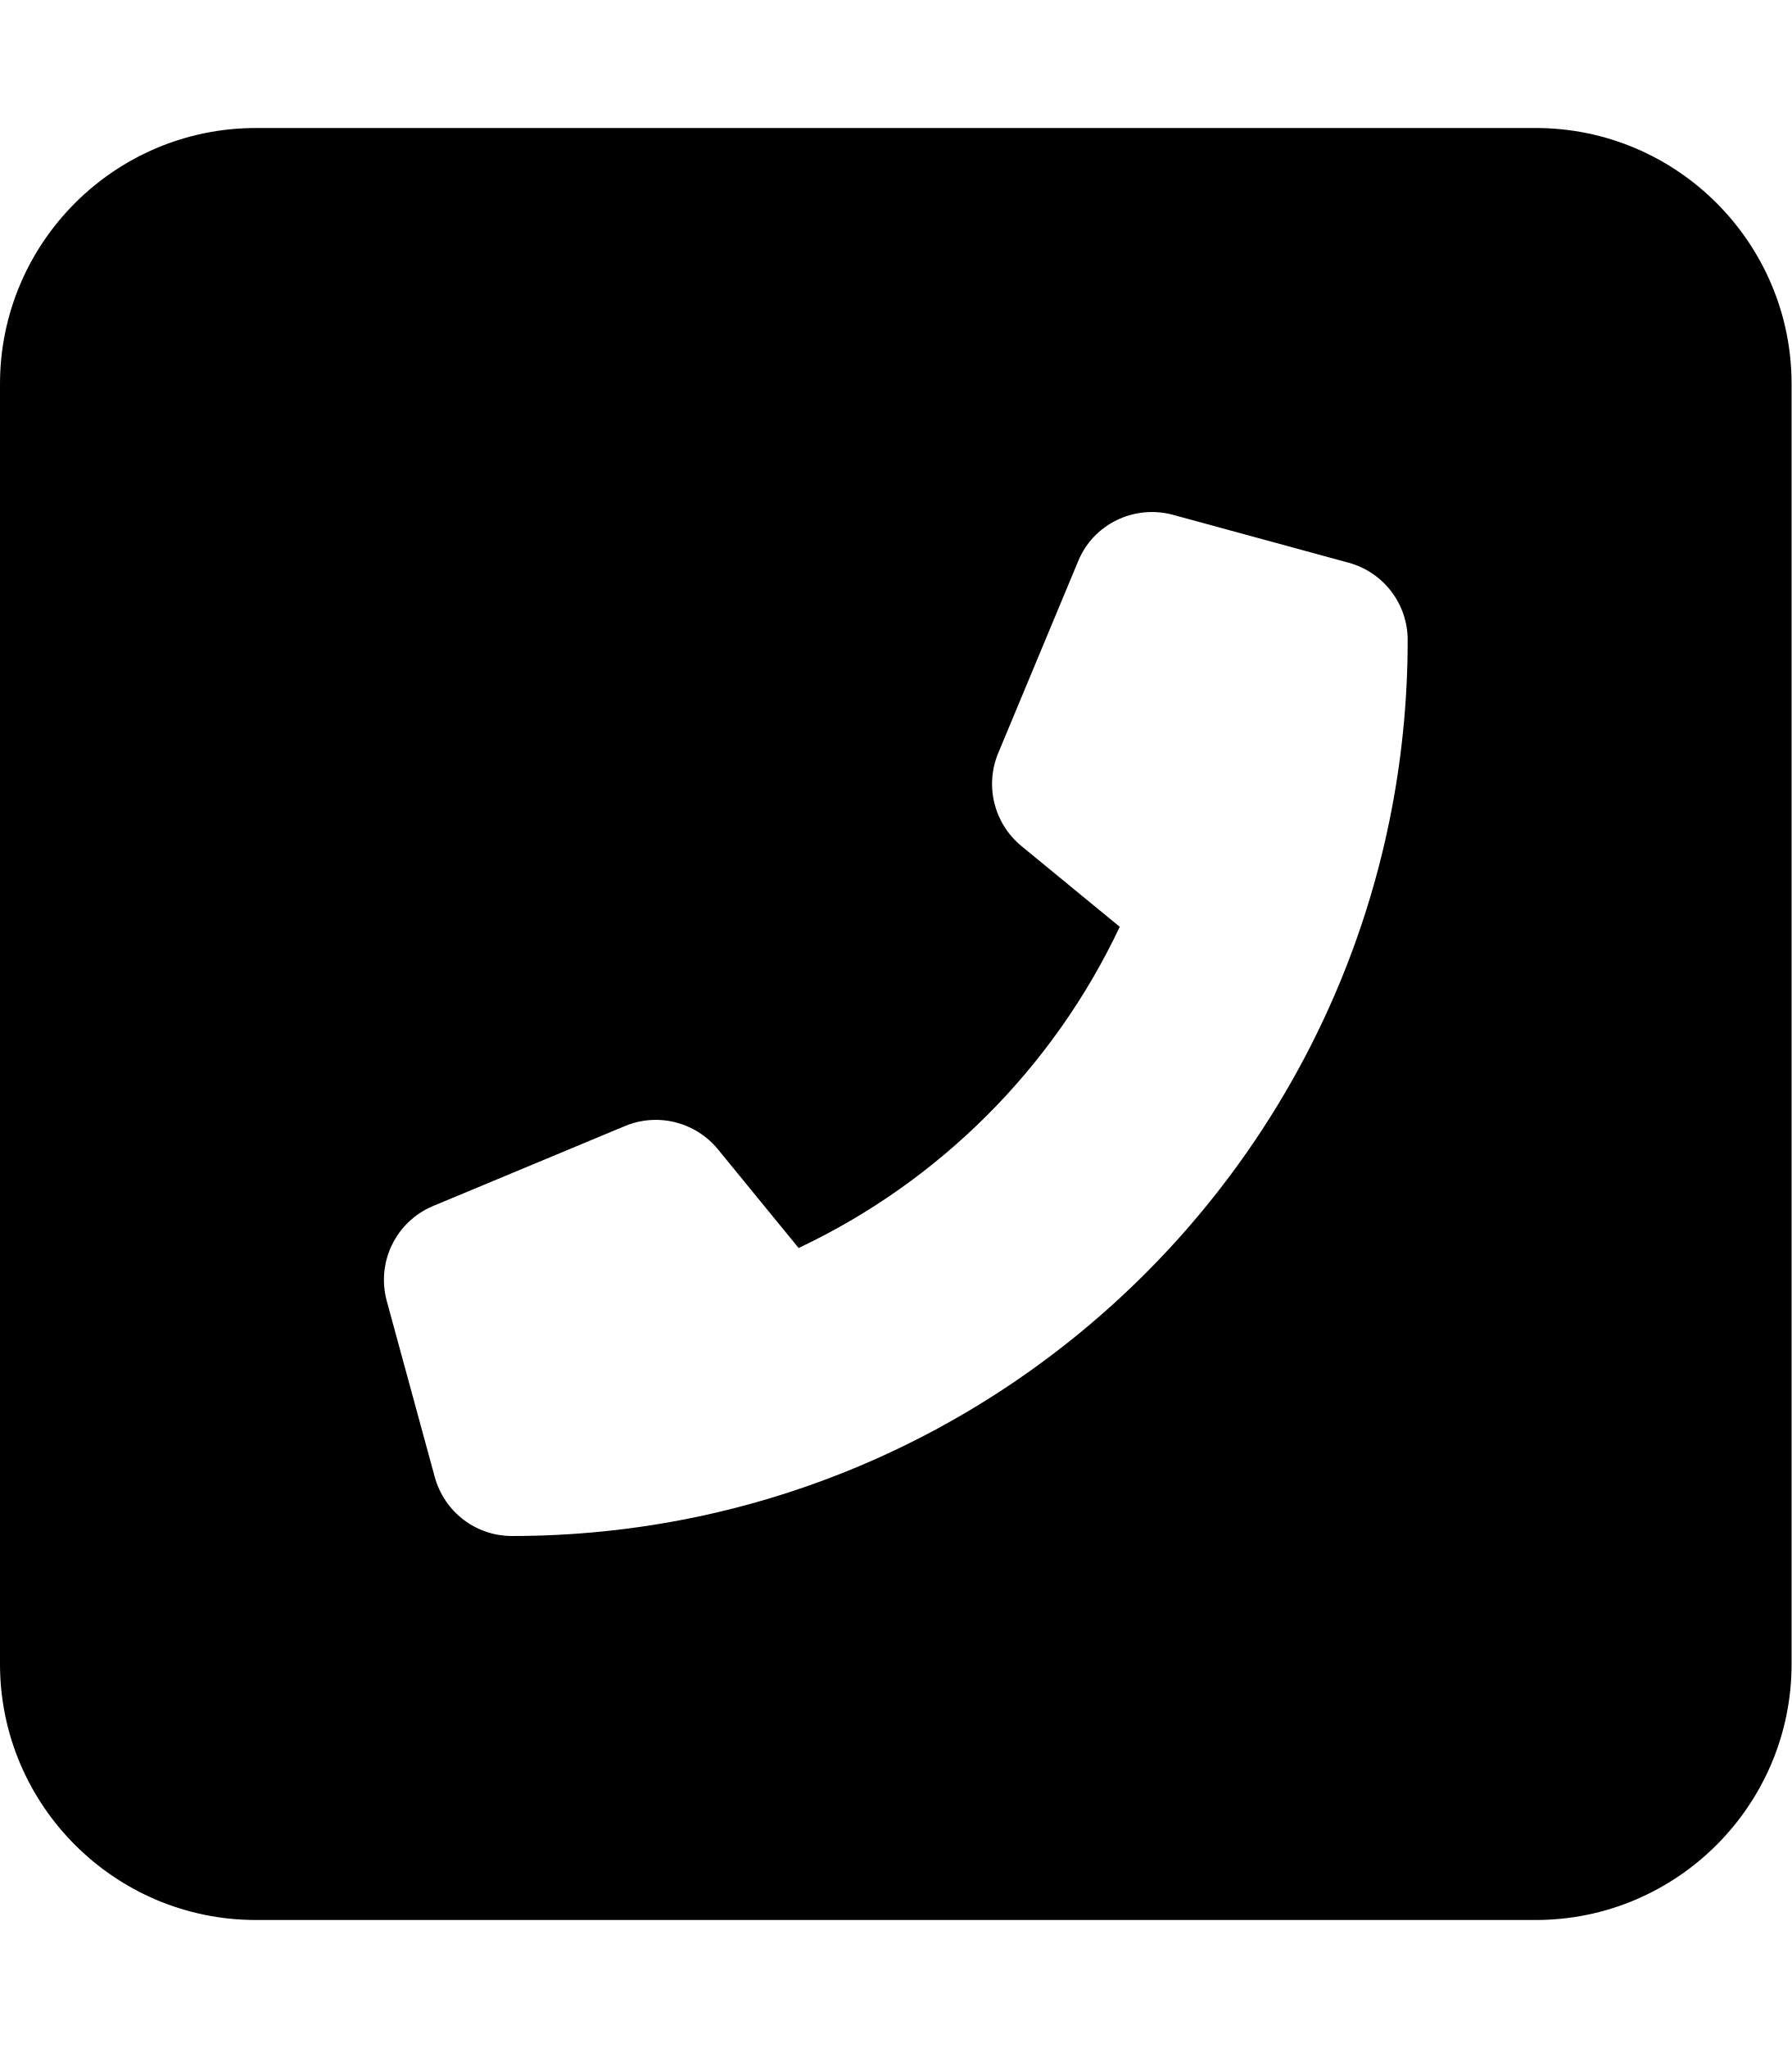
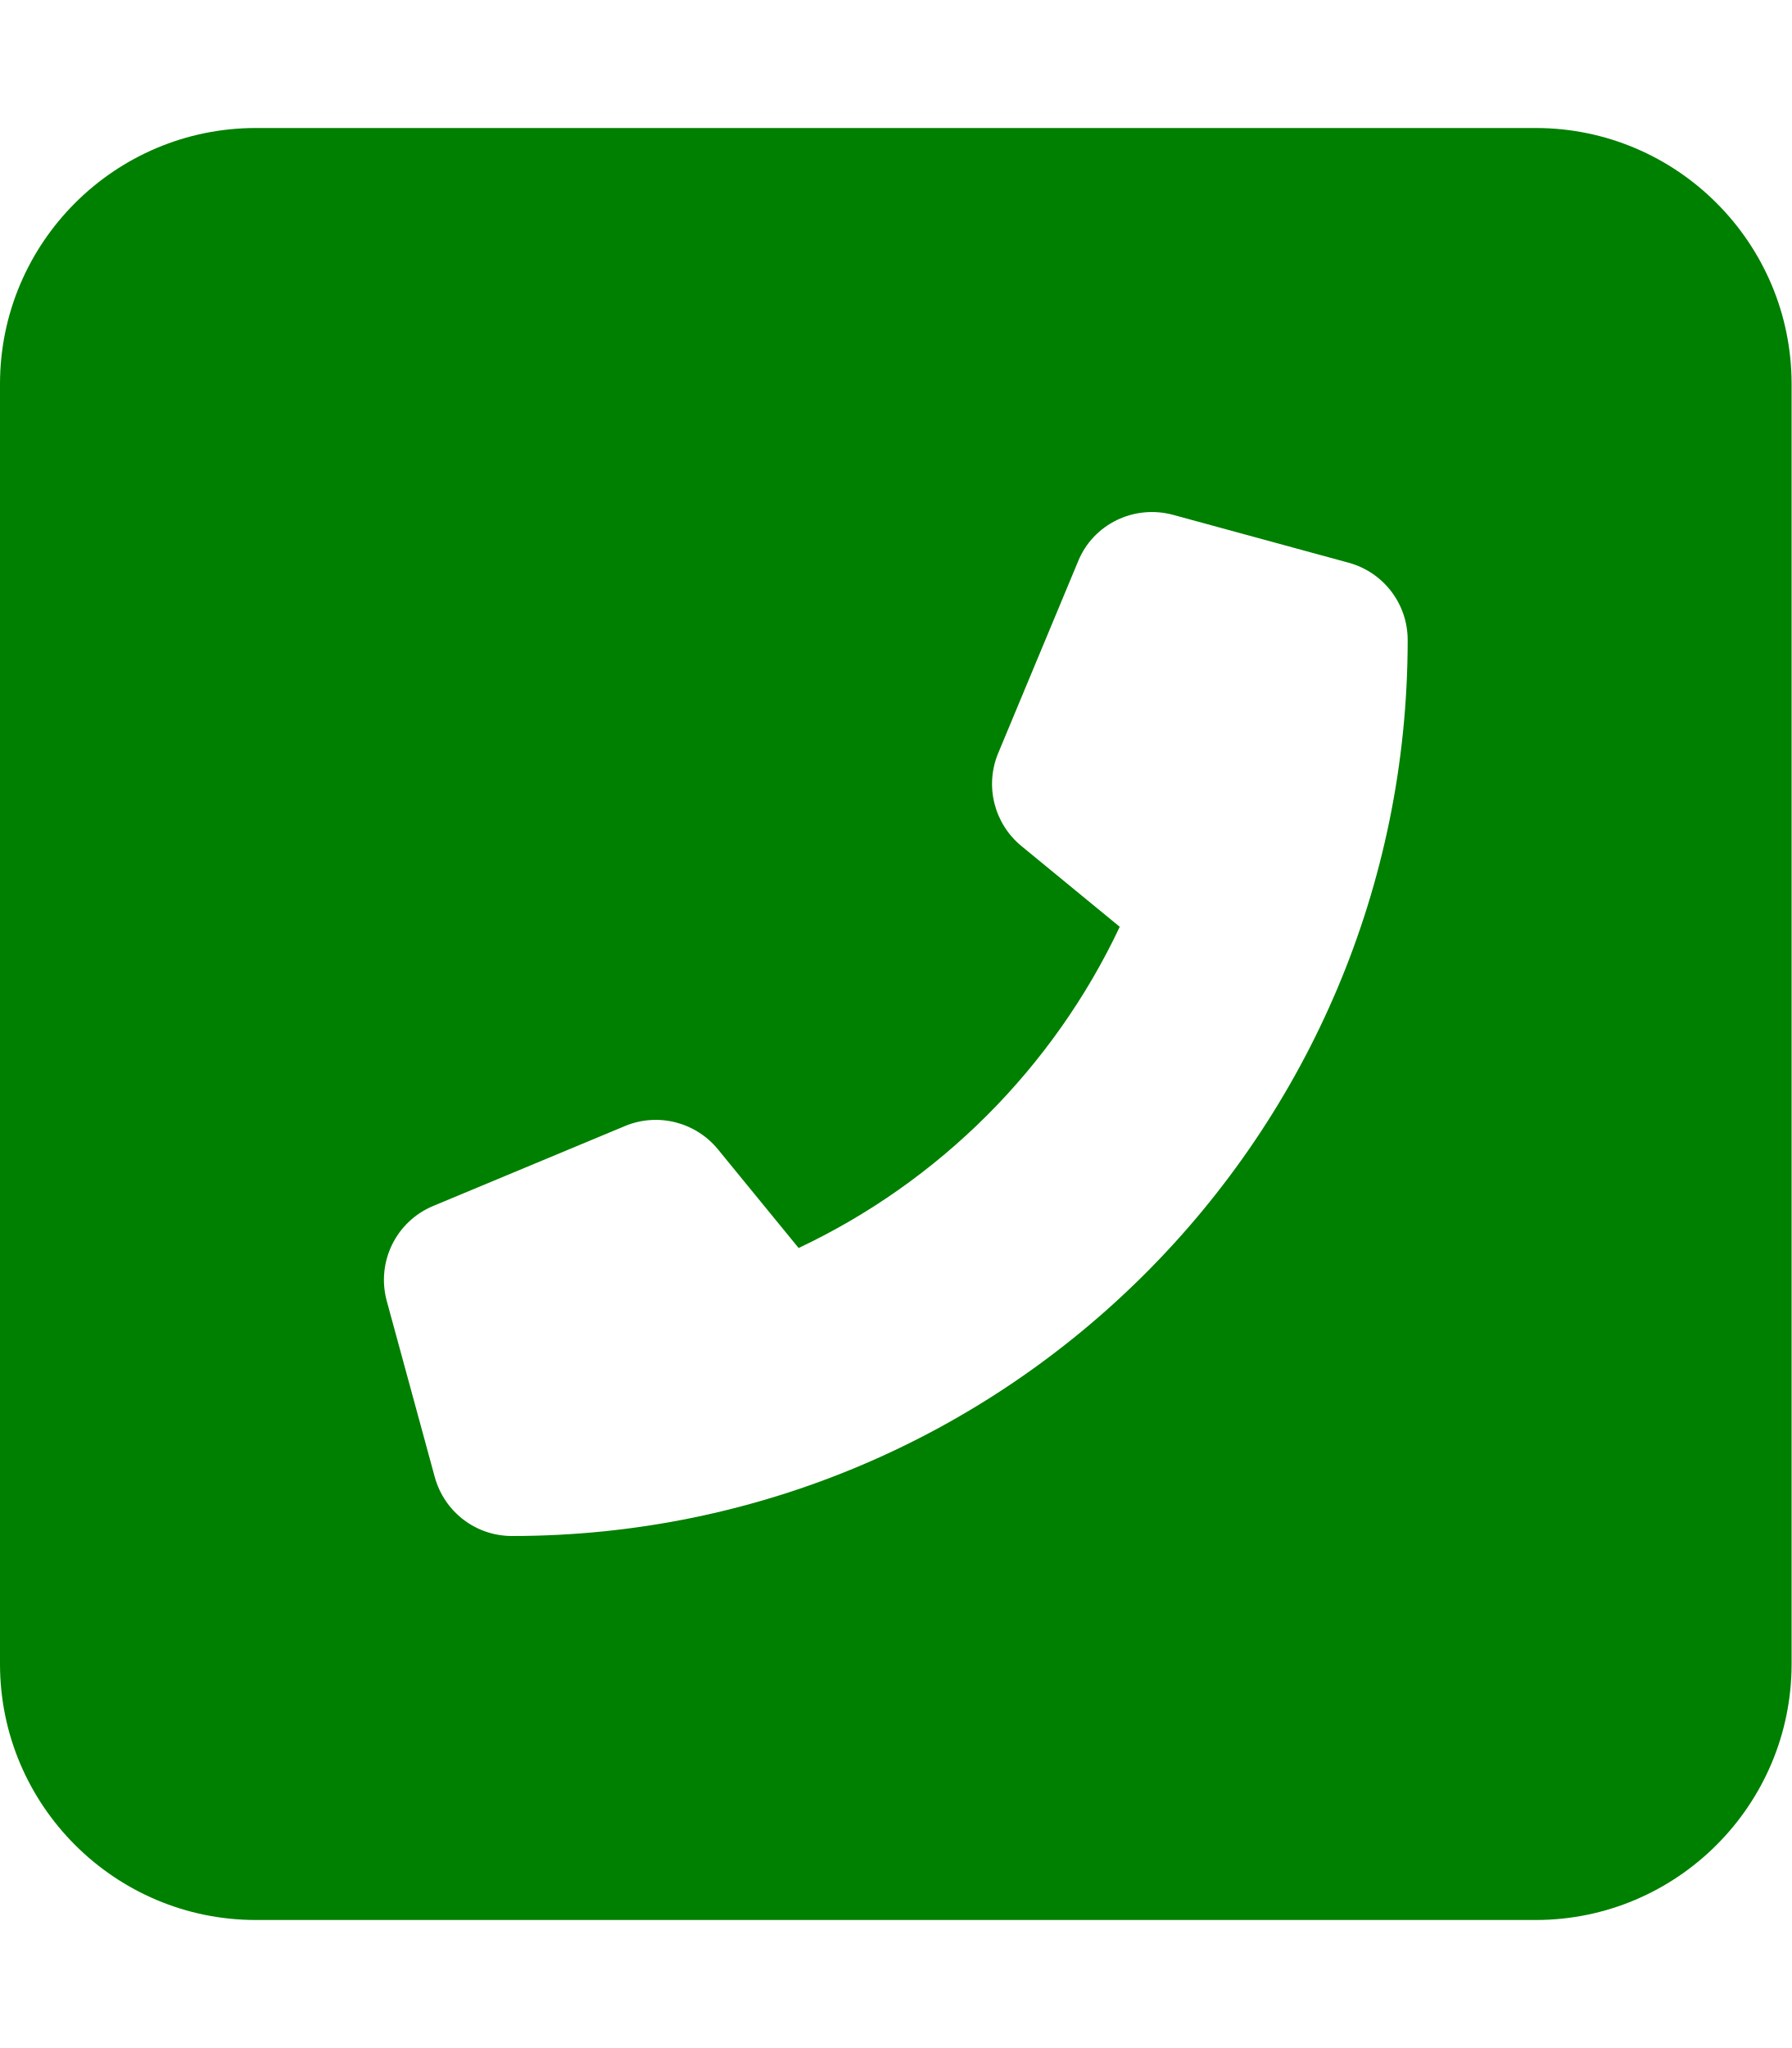
<svg xmlns="http://www.w3.org/2000/svg" viewBox="0 0 448 512">
-   <path d="M384 32c35.3 0 64 28.7 64 64V416c0 35.3-28.7 64-64 64H64c-35.3 0-64-28.7-64-64V96C0 60.7 28.7 32 64 32H384zm-90.7 96.7c-9.7-2.6-19.9 2.3-23.7 11.6l-20 48c-3.4 8.2-1 17.6 5.8 23.2L280 231.7c-16.6 35.2-45.1 63.7-80.3 80.3l-20.2-24.7c-5.6-6.8-15-9.2-23.2-5.8l-48 20c-9.3 3.9-14.2 14-11.6 23.7l12 44C111.1 378 119 384 128 384c123.7 0 224-100.3 224-224c0-9-6-16.9-14.7-19.3l-44-12z" />
+   <path fill="green" d="M384 32c35.3 0 64 28.7 64 64V416c0 35.3-28.7 64-64 64H64c-35.3 0-64-28.7-64-64V96C0 60.7 28.7 32 64 32H384zm-90.7 96.7c-9.7-2.6-19.9 2.3-23.7 11.6l-20 48c-3.4 8.2-1 17.6 5.8 23.2L280 231.7c-16.6 35.2-45.1 63.7-80.3 80.3l-20.2-24.7c-5.6-6.8-15-9.2-23.2-5.8l-48 20c-9.3 3.9-14.2 14-11.6 23.7l12 44C111.1 378 119 384 128 384c123.7 0 224-100.3 224-224c0-9-6-16.9-14.7-19.3l-44-12z" />
</svg>
